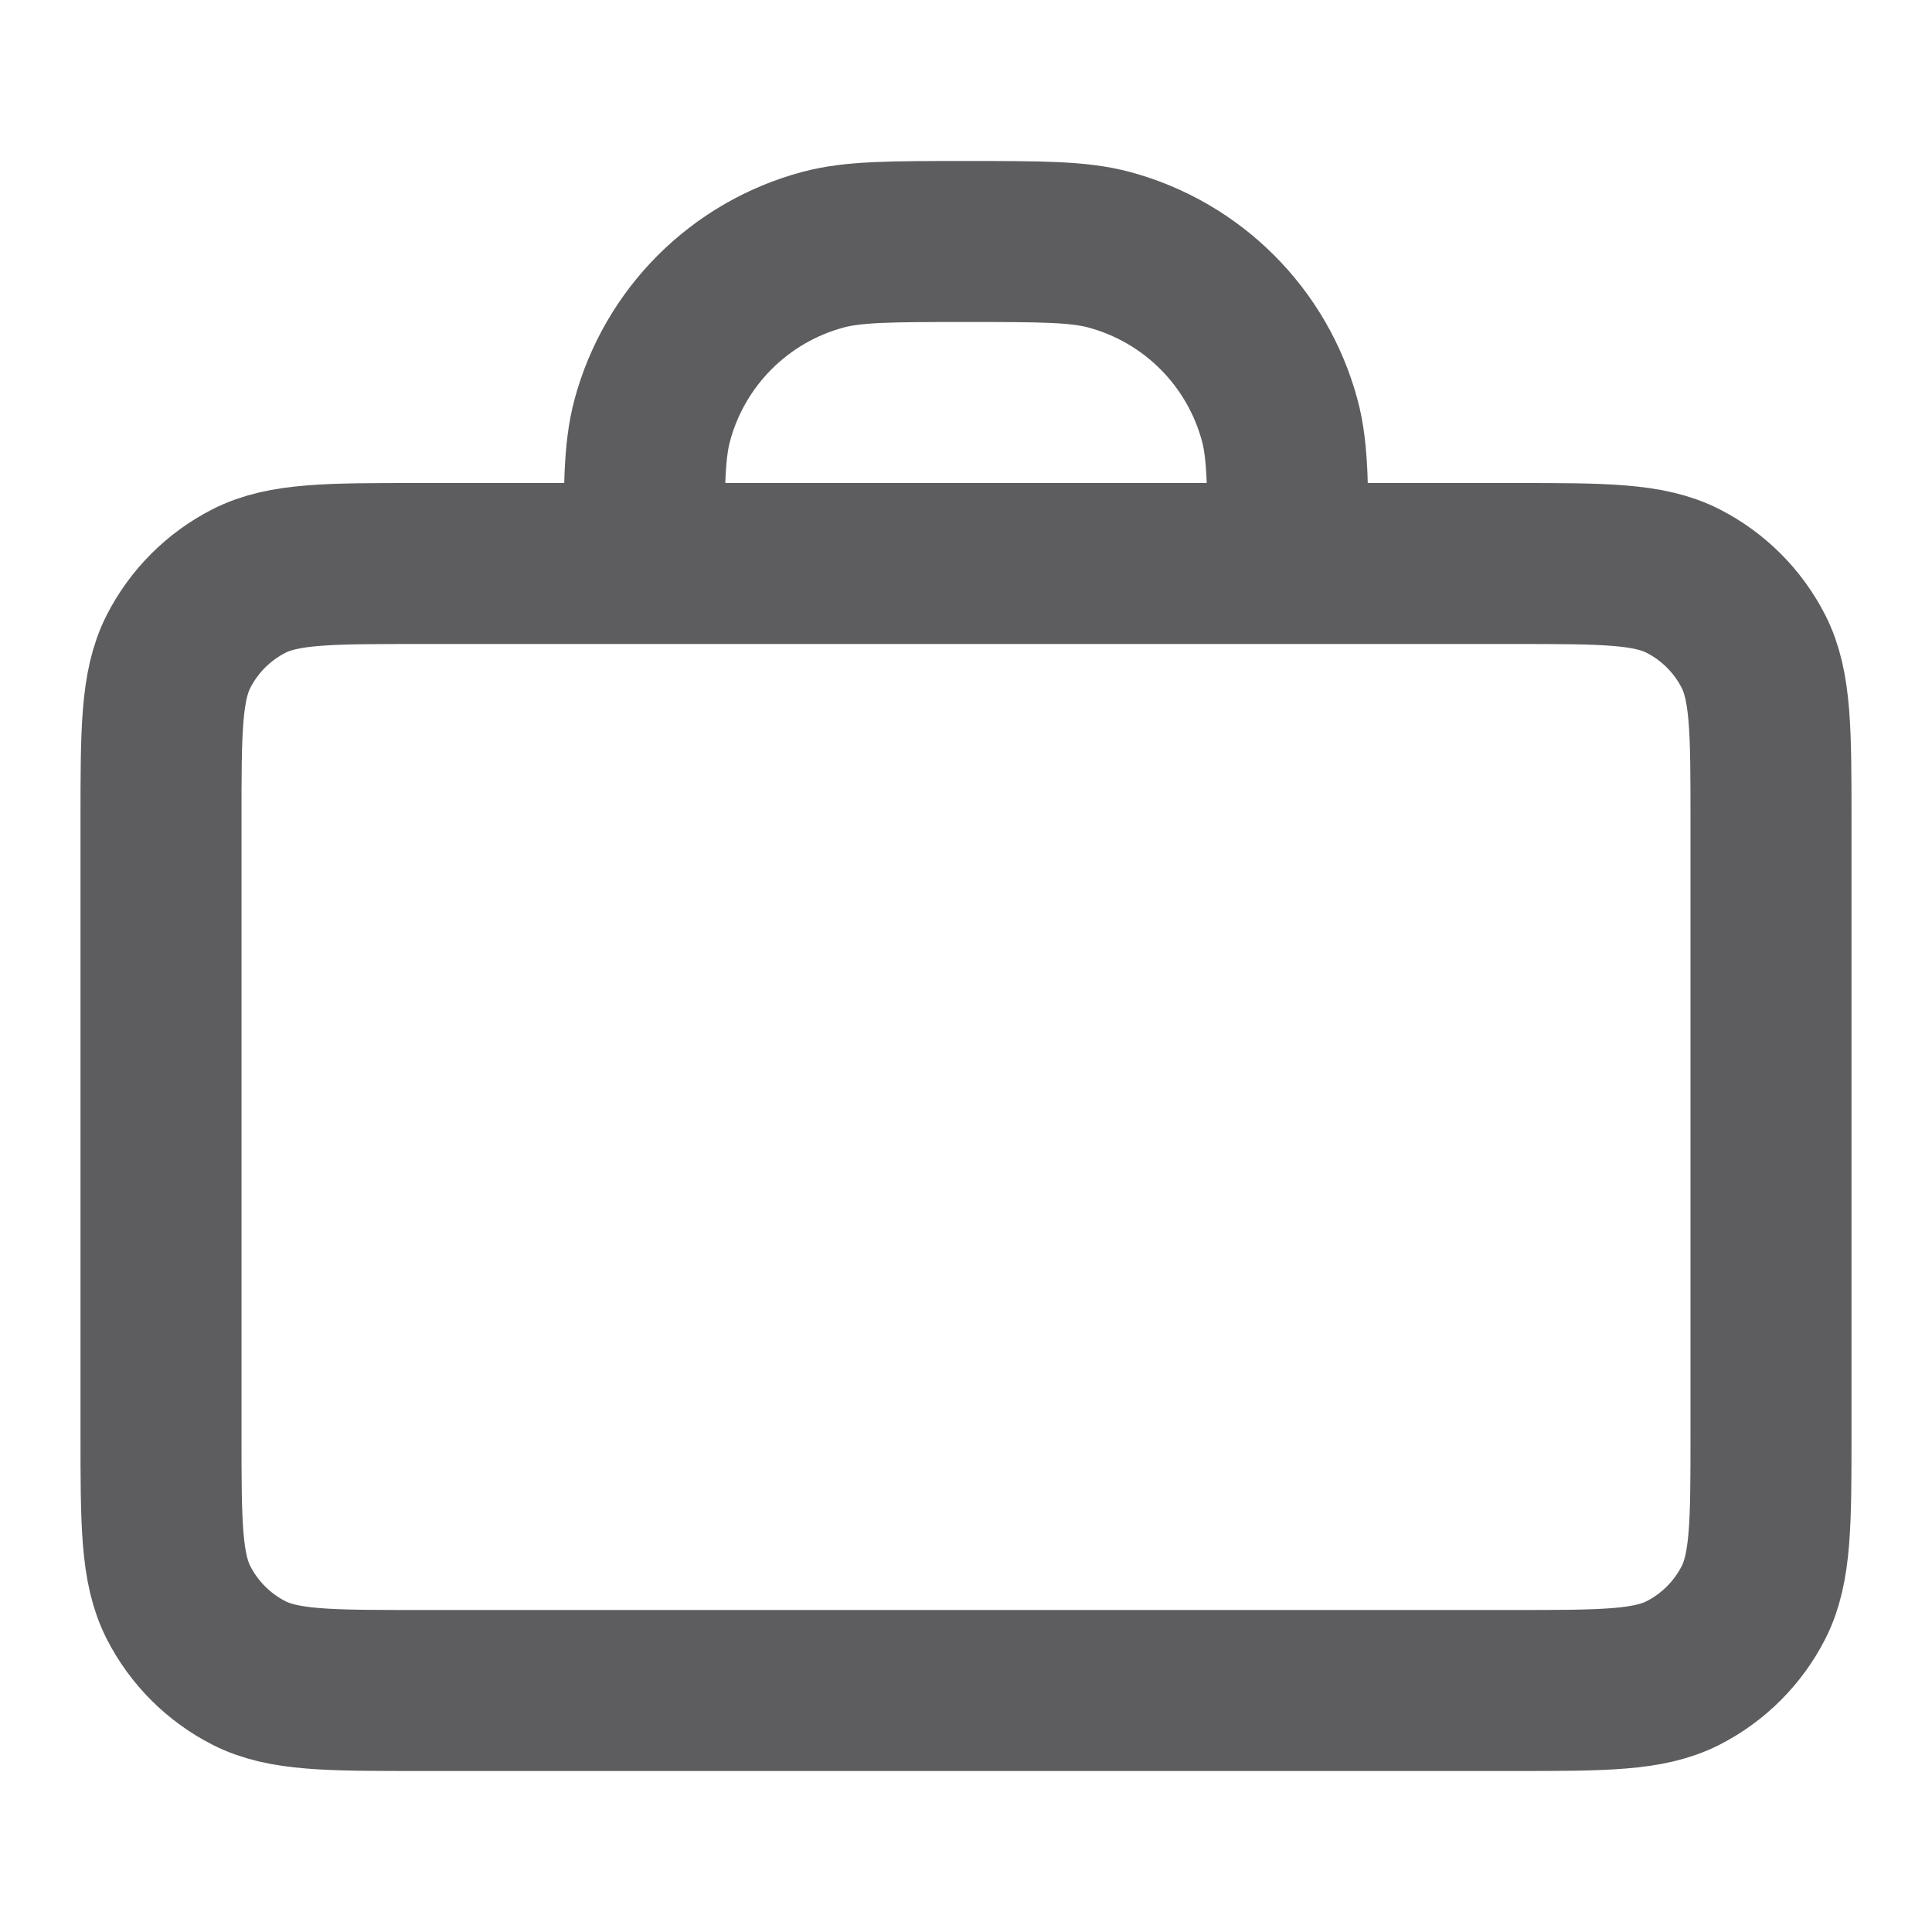
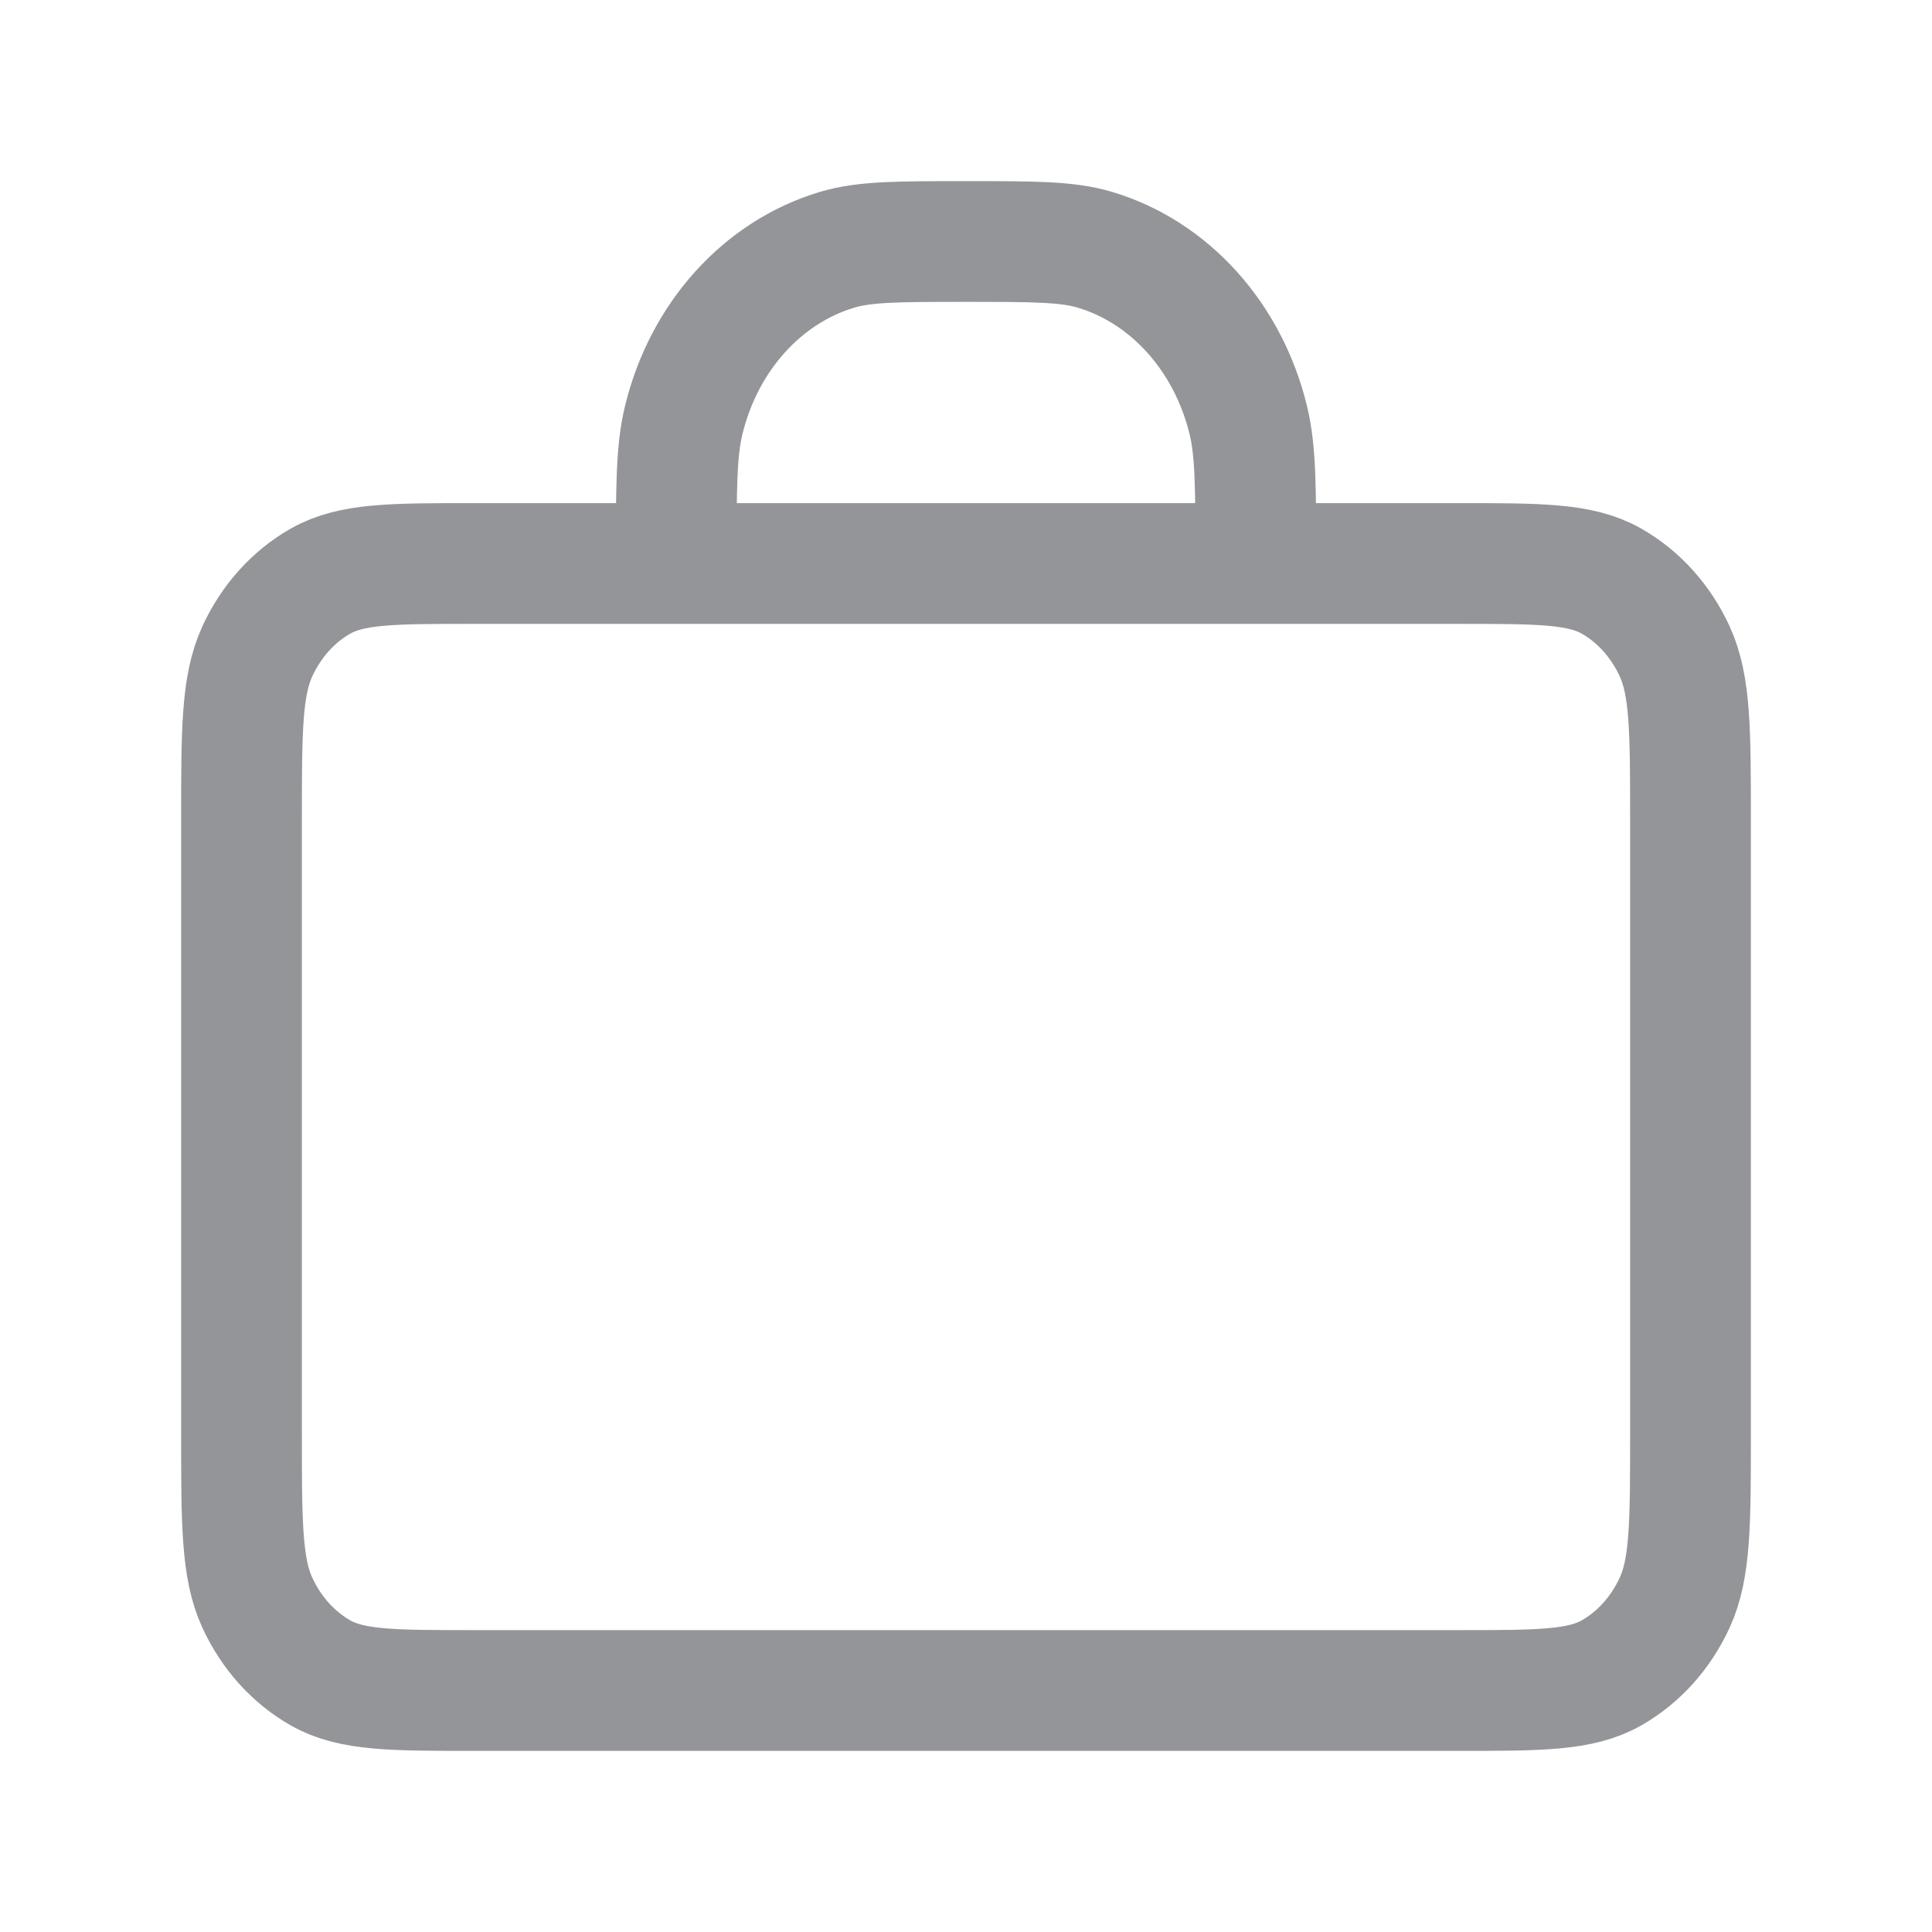
<svg xmlns="http://www.w3.org/2000/svg" width="24" height="24" viewBox="0 0 24 24" fill="none">
-   <path d="M16 7C16 6.07 16 5.605 15.898 5.224C15.62 4.188 14.812 3.38 13.777 3.102C13.395 3 12.93 3 12 3C11.07 3 10.605 3 10.223 3.102C9.188 3.38 8.38 4.188 8.102 5.224C8 5.605 8 6.07 8 7M5.2 21H18.8C19.92 21 20.48 21 20.908 20.782C21.284 20.59 21.59 20.284 21.782 19.908C22 19.48 22 18.92 22 17.8V10.2C22 9.08 22 8.52 21.782 8.092C21.59 7.716 21.284 7.41 20.908 7.218C20.48 7 19.92 7 18.8 7H5.2C4.08 7 3.52 7 3.092 7.218C2.716 7.41 2.41 7.716 2.218 8.092C2 8.52 2 9.08 2 10.2V17.8C2 18.92 2 19.48 2.218 19.908C2.41 20.284 2.716 20.59 3.092 20.782C3.52 21 4.08 21 5.2 21Z" stroke="#5D5D60" stroke-width="2" stroke-linecap="round" stroke-linejoin="round" />
+   <path d="M15.6 7C15.6 6.07 15.6 5.605 15.508 5.224C15.258 4.188 14.531 3.38 13.599 3.102C13.255 3 12.837 3 12 3C11.163 3 10.745 3 10.401 3.102C9.469 3.38 8.742 4.188 8.492 5.224C8.4 5.605 8.4 6.07 8.4 7M5.88 21H18.12C19.128 21 19.632 21 20.017 20.782C20.356 20.59 20.631 20.284 20.804 19.908C21 19.48 21 18.92 21 17.8V10.2C21 9.08 21 8.52 20.804 8.092C20.631 7.716 20.356 7.41 20.017 7.218C19.632 7 19.128 7 18.12 7H5.88C4.872 7 4.368 7 3.983 7.218C3.644 7.41 3.369 7.716 3.196 8.092C3 8.52 3 9.08 3 10.2V17.8C3 18.92 3 19.48 3.196 19.908C3.369 20.284 3.644 20.59 3.983 20.782C4.368 21 4.872 21 5.88 21Z" stroke="#949598" stroke-width="1.5" stroke-linecap="round" stroke-linejoin="round" />
</svg>
